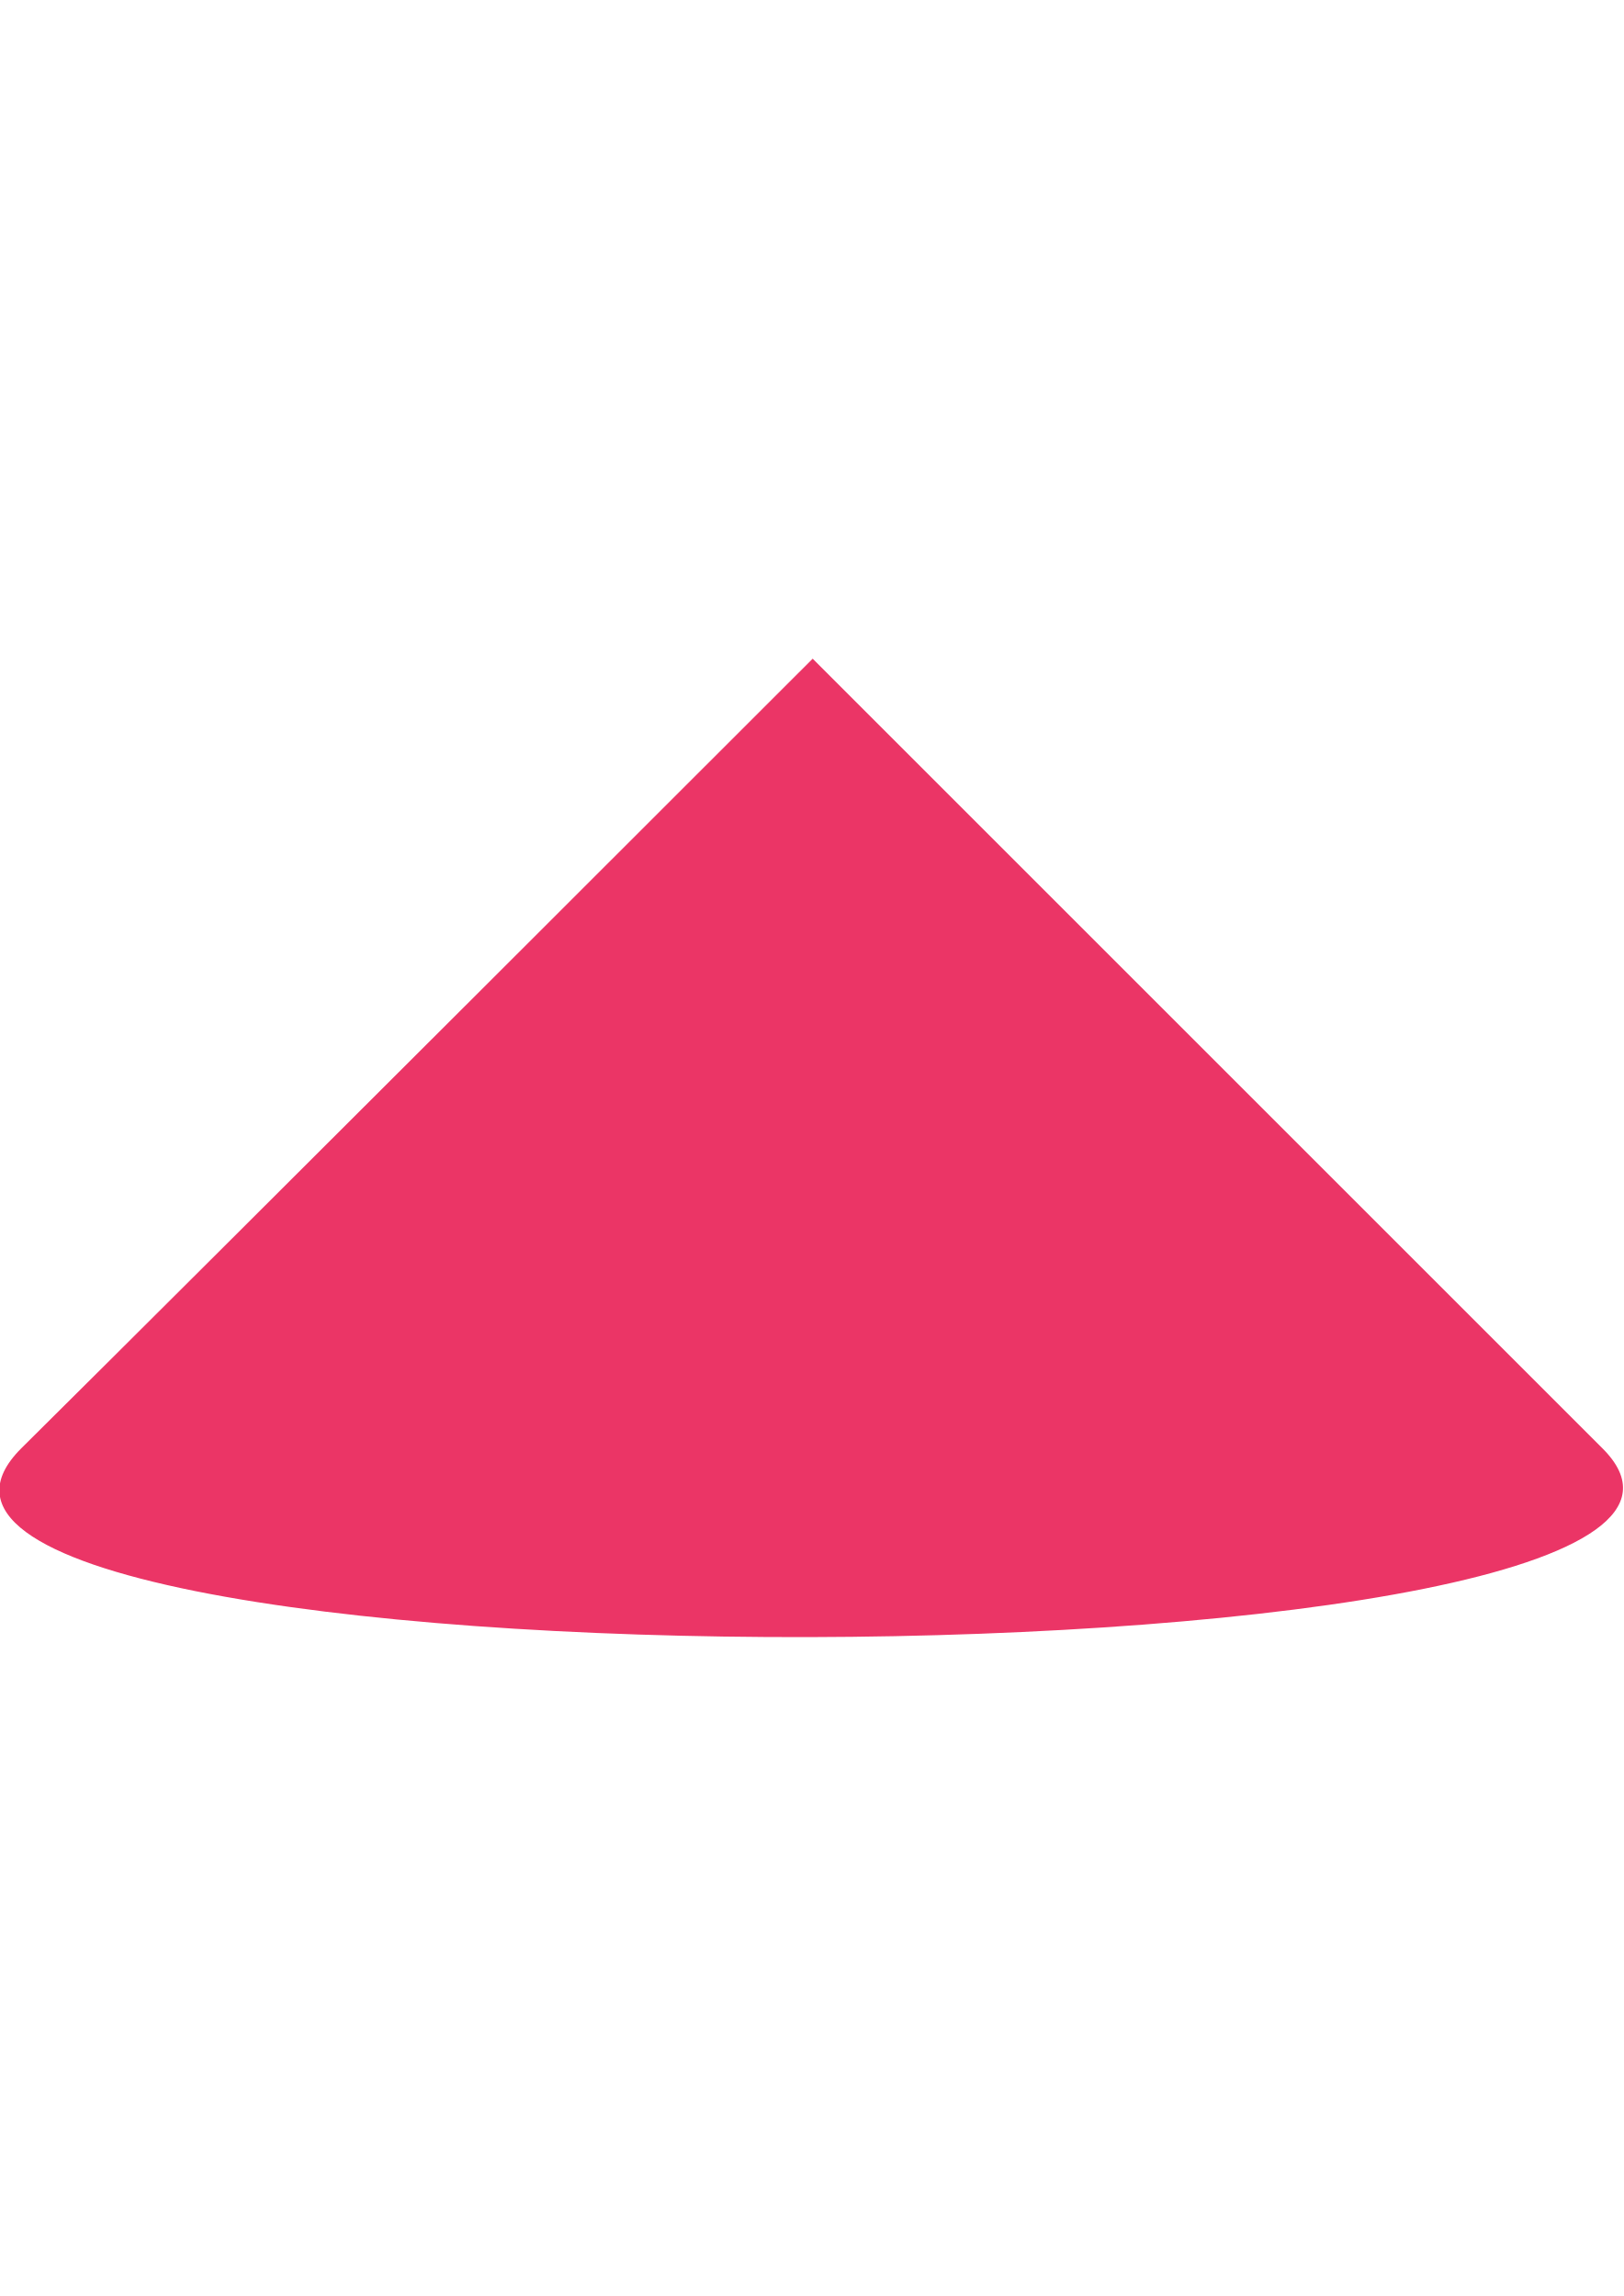
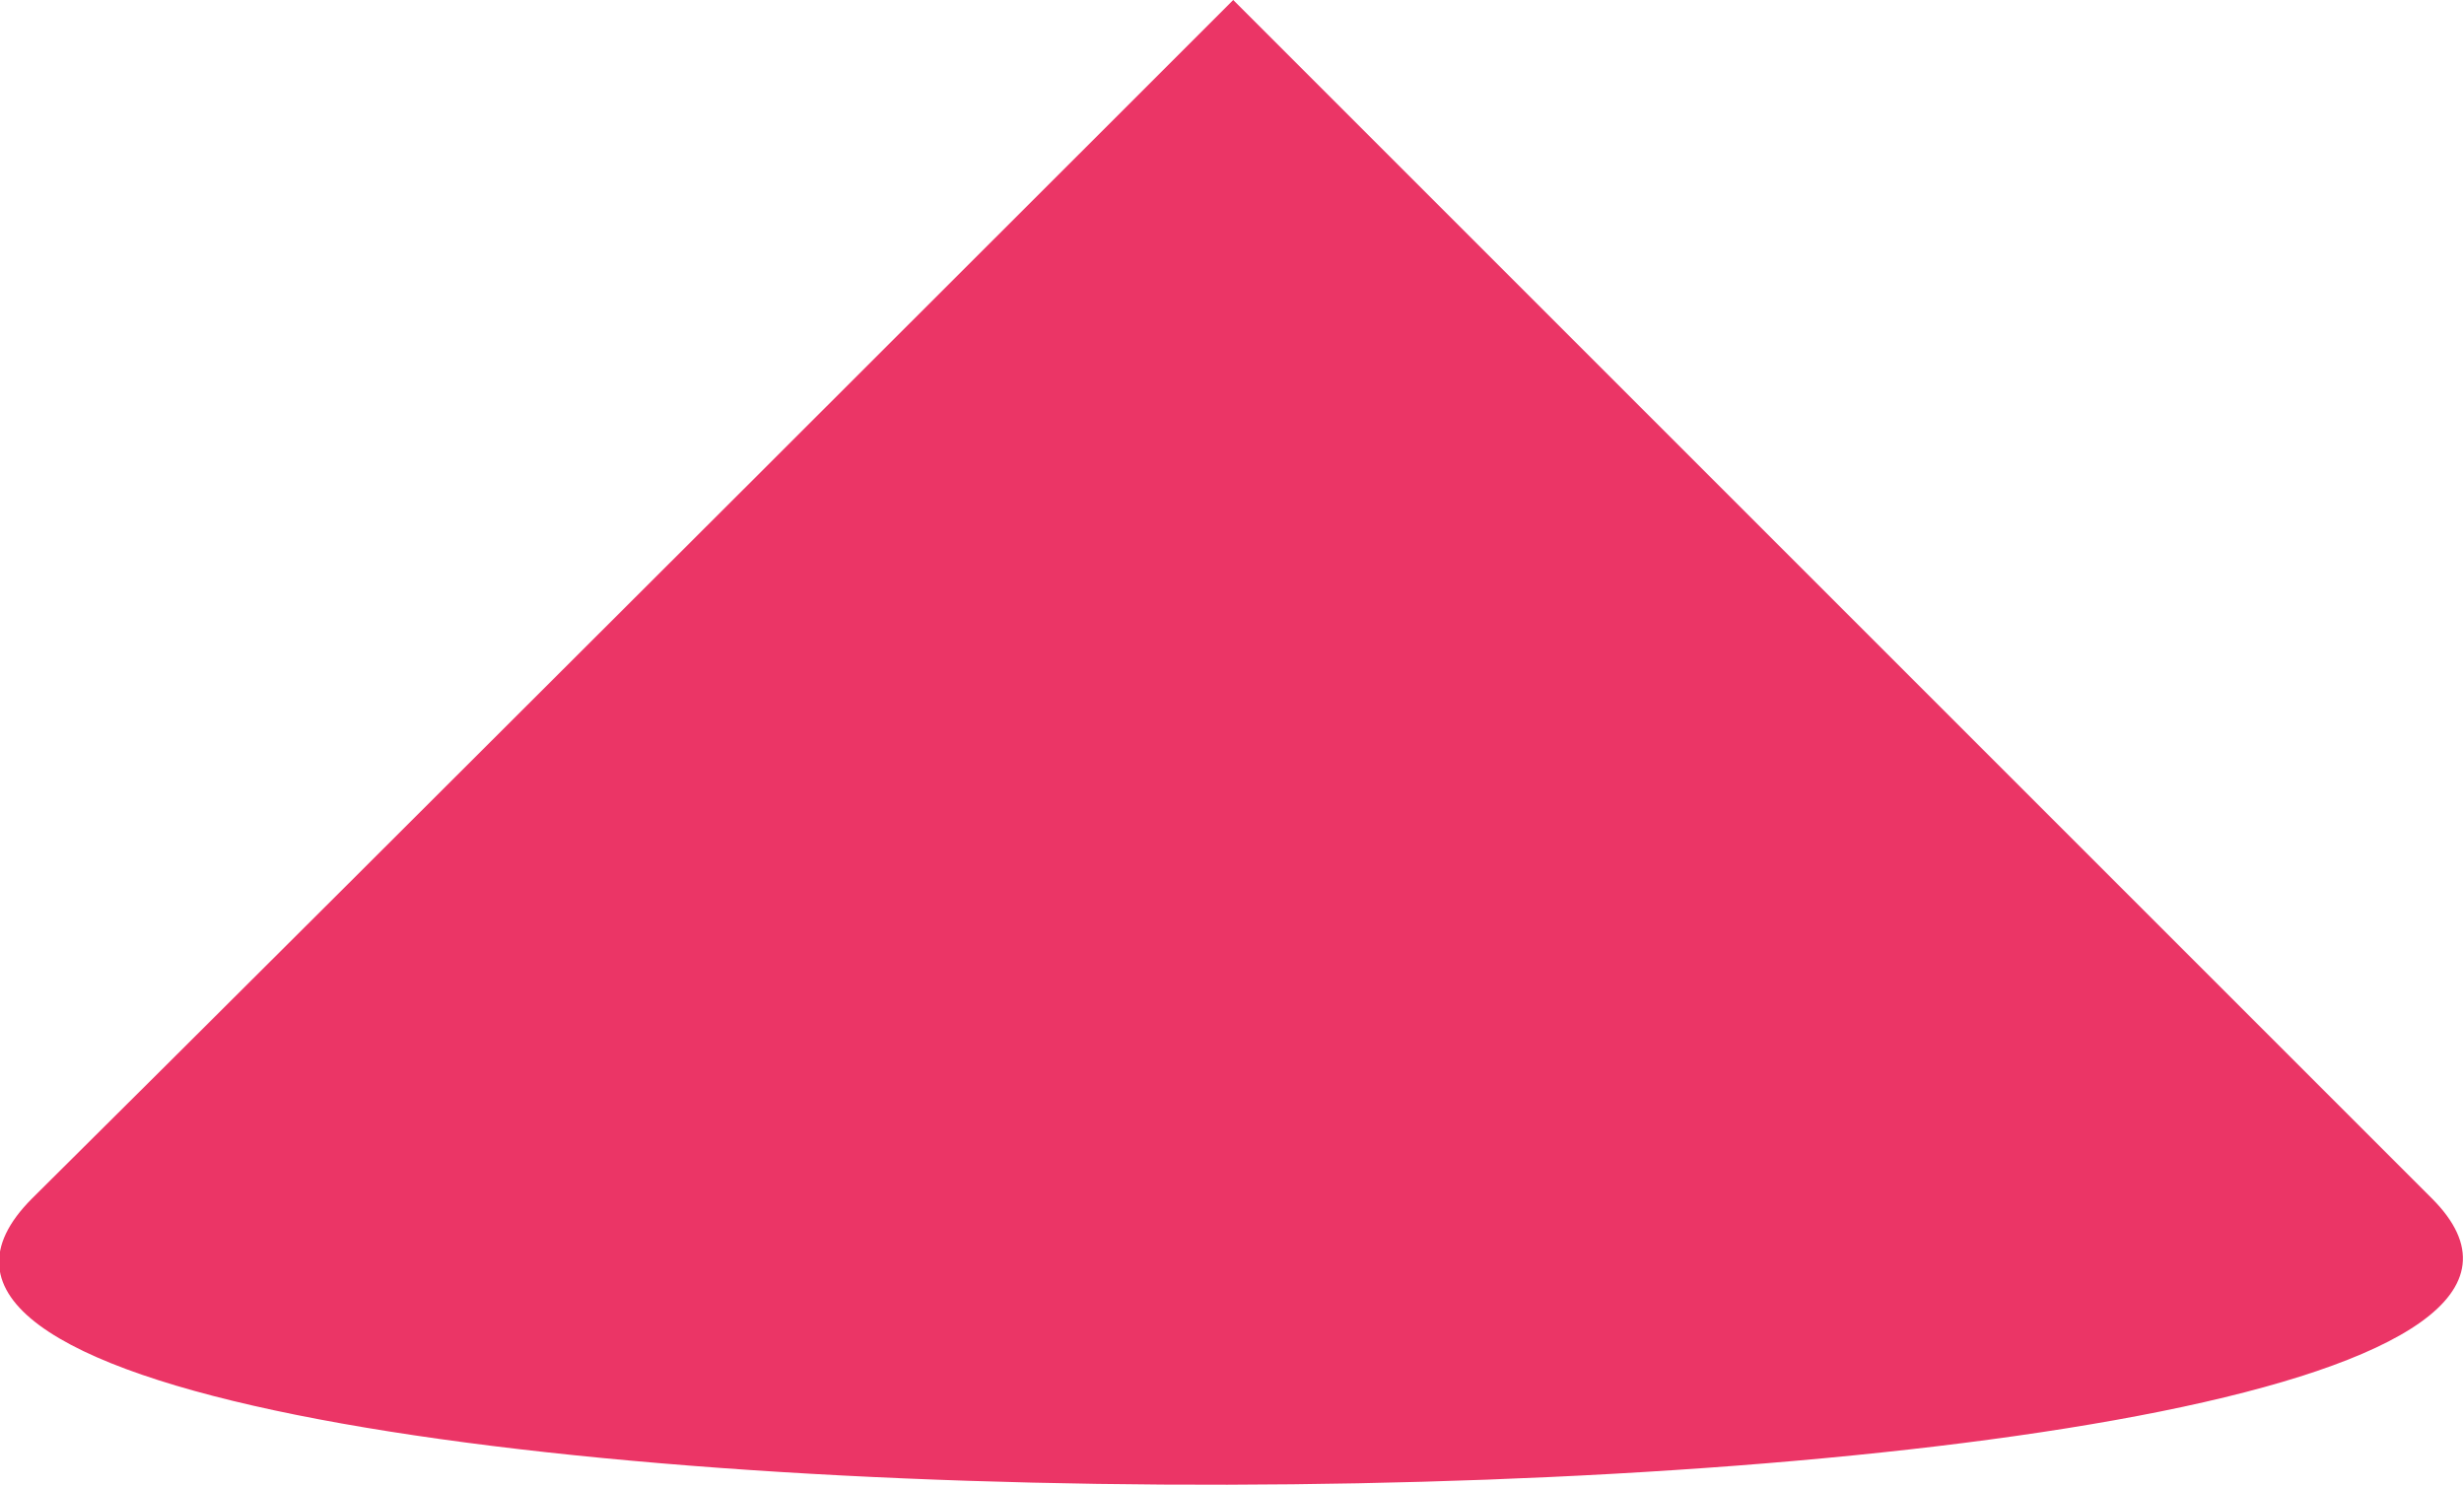
- <svg xmlns="http://www.w3.org/2000/svg" version="1.1" id="Layer_1" x="0px" y="0px" width="595.28px" height="841.89px" viewBox="0 0 595.28 841.89" enable-background="new 0 0 595.28 841.89" xml:space="preserve">
-   <path fill="#EB3566" d="M297.939,241.525c0,0,209.572,209.572,289.58,289.58c90.755,90.755-673.496,93.74-579.756,0  C77.619,461.844,297.939,241.525,297.939,241.525" />
+ <svg xmlns="http://www.w3.org/2000/svg" version="1.1" id="Layer_1" x="0px" y="0px" viewBox="0 0 99.7 60.1" enable-background="new 0 0 99.7 60.1" xml:space="preserve">
+   <path fill="#EB3566" d="M49.9,0c0,0,35.1,35.1,48.5,48.5c15.2,15.2-112.8,15.7-97.1,0C13,36.9,49.9,0,49.9,0" />
</svg>
